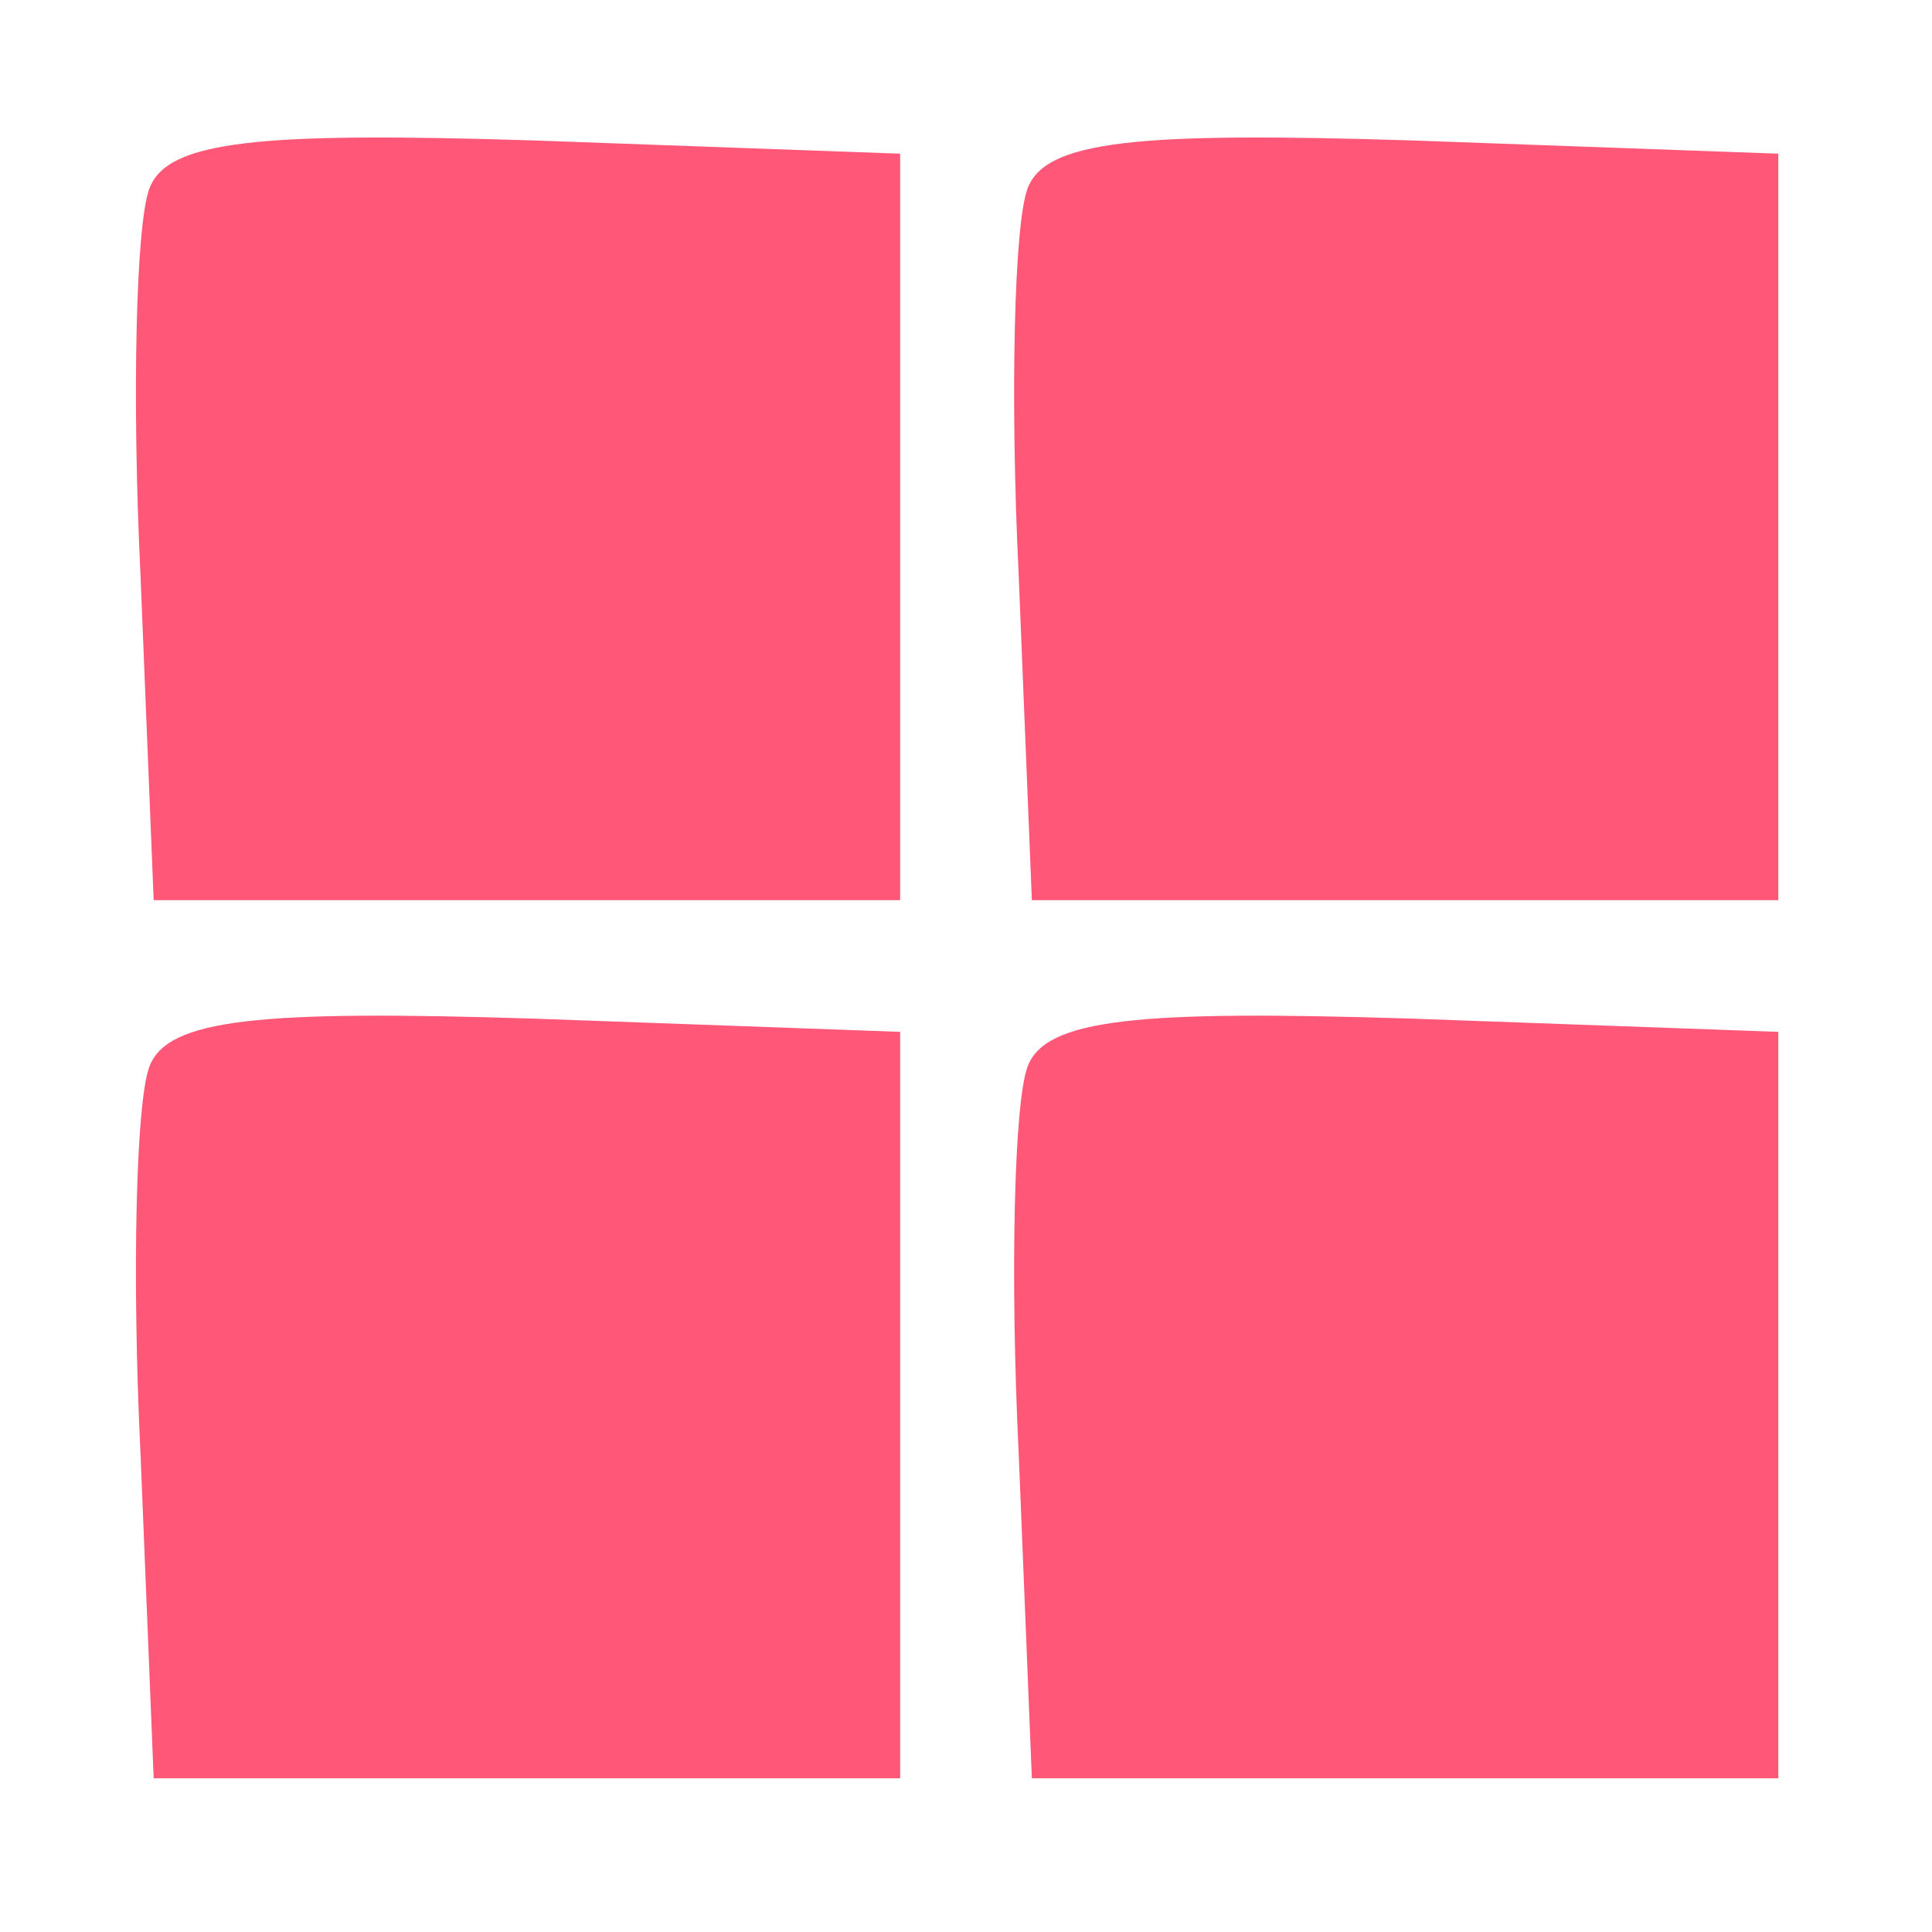
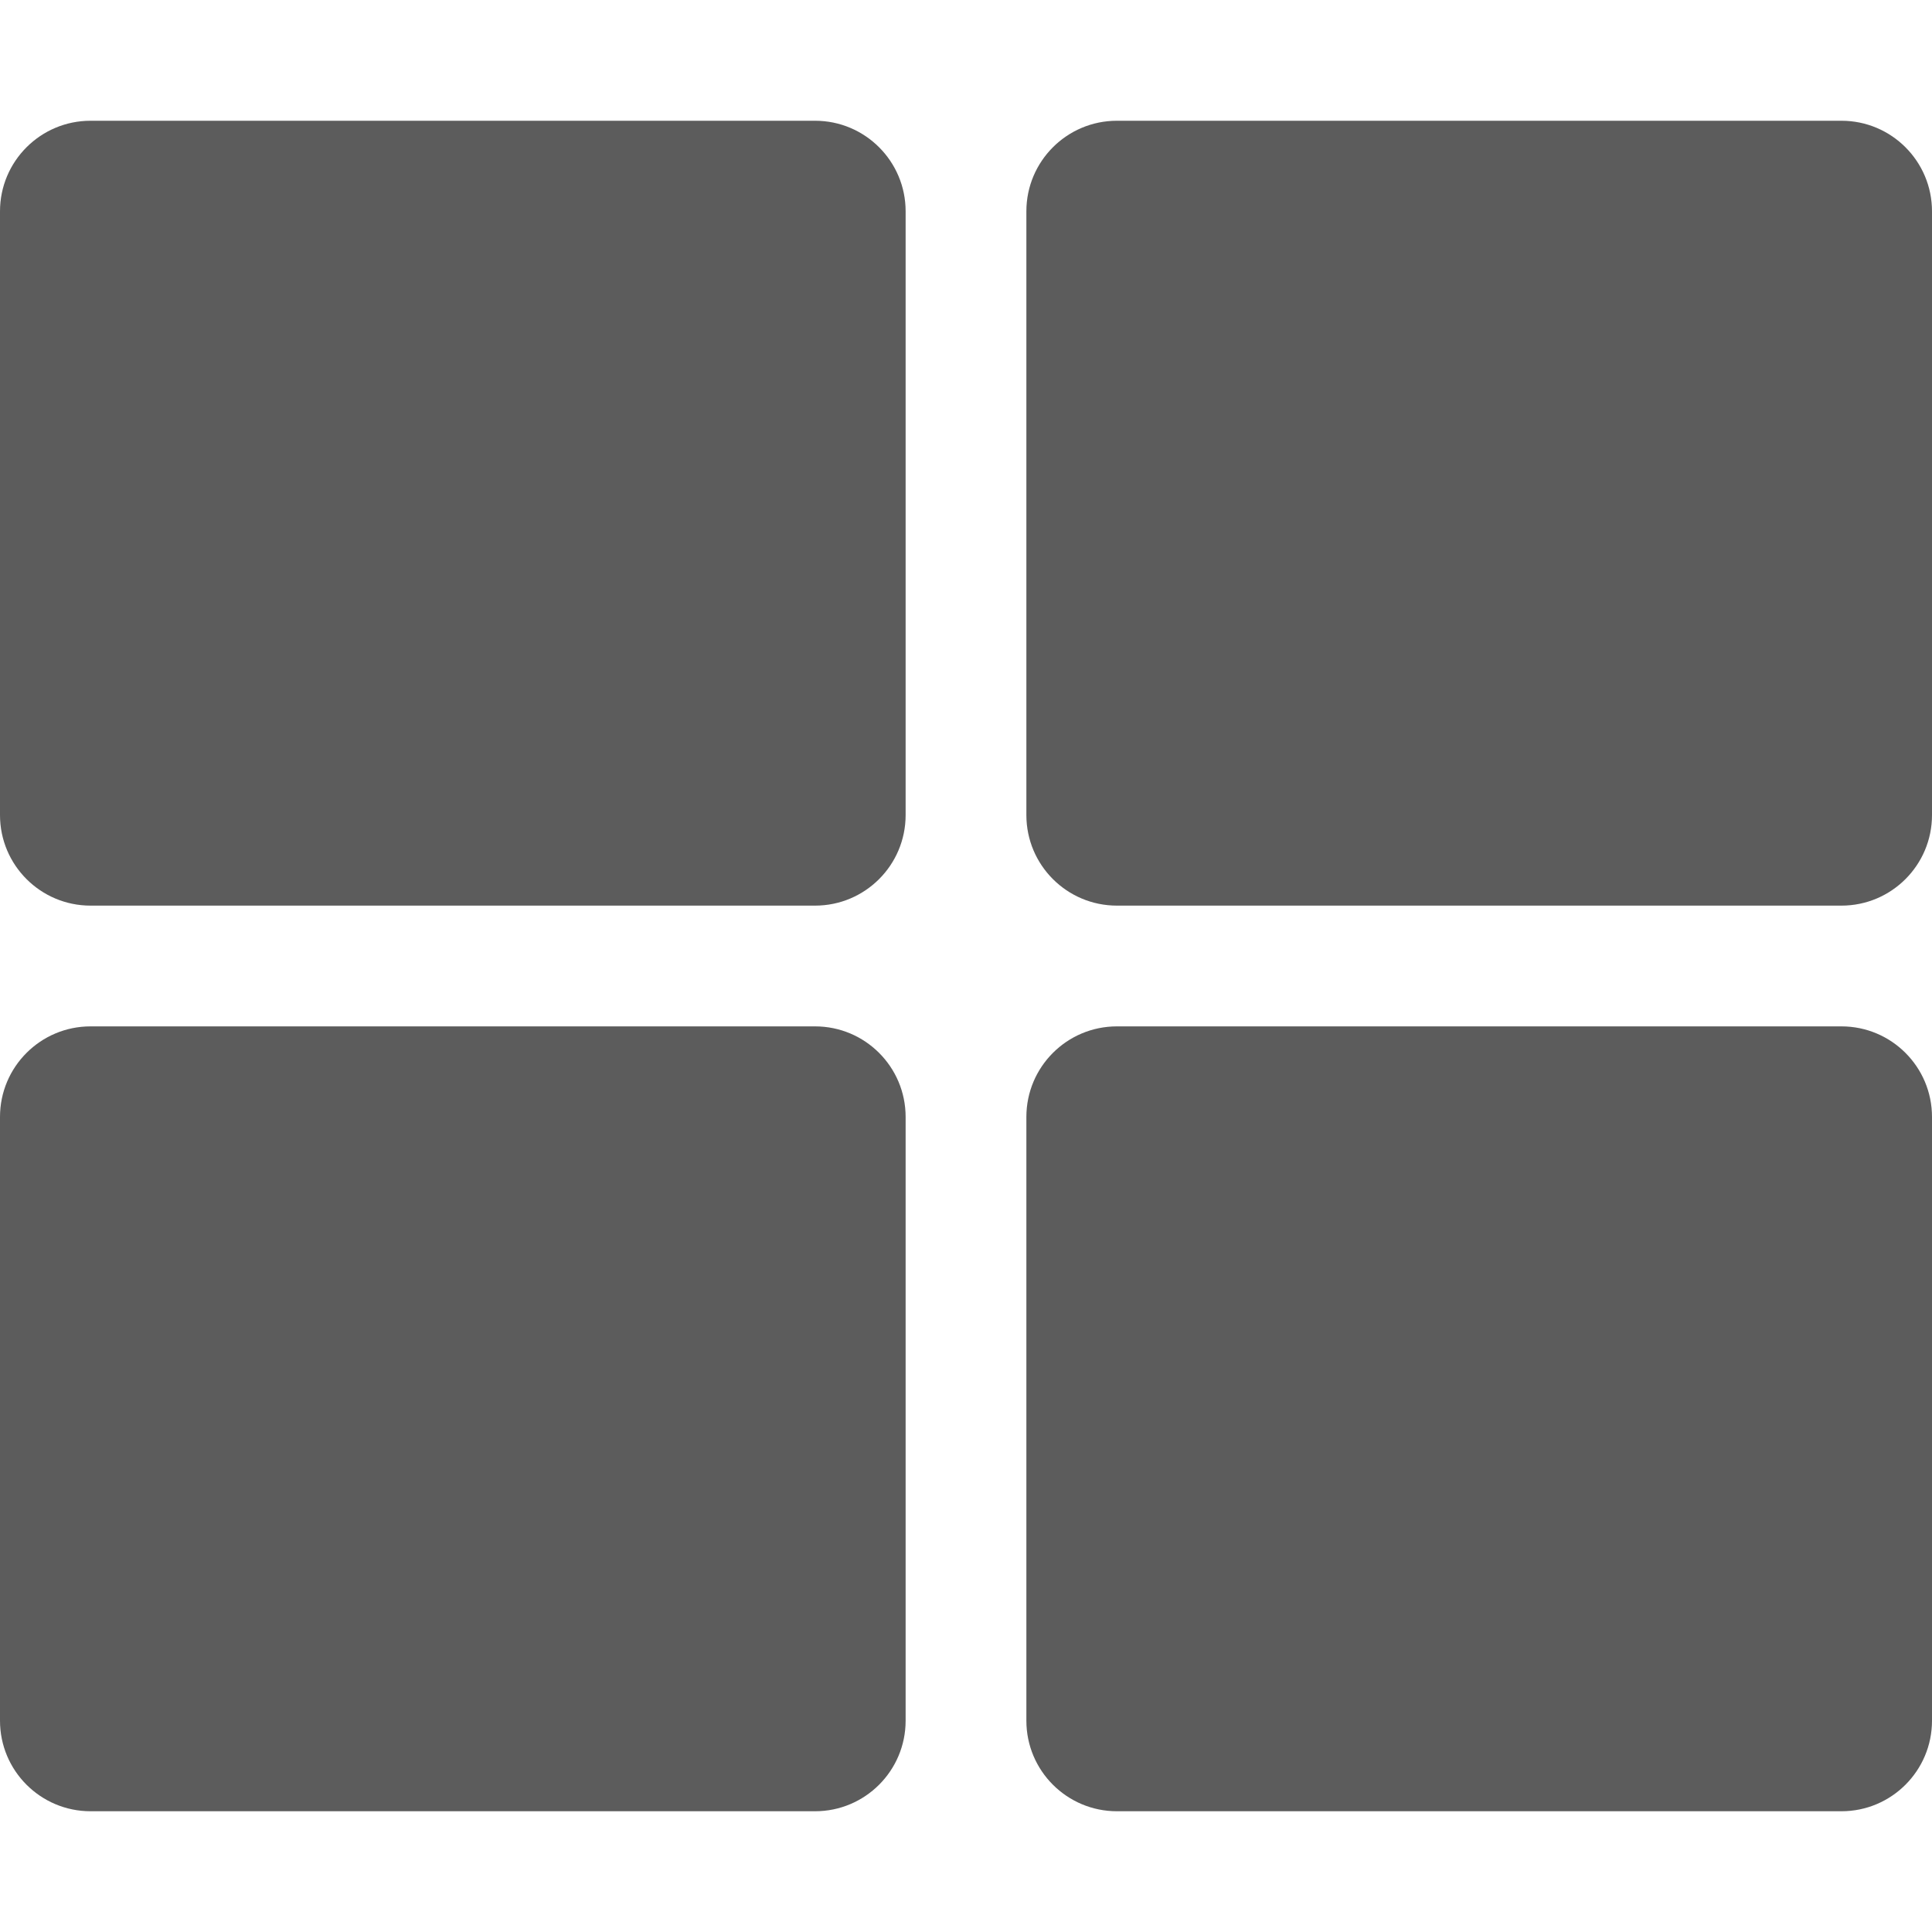
- <svg xmlns="http://www.w3.org/2000/svg" version="1.0" width="44pt" height="44pt" viewBox="0 0 44 44" preserveAspectRatio="xMidYMid meet">
-   <g transform="translate(0,44) scale(0.1,-0.1)" fill="#ff5777" stroke="none">
-     <path d="M34 397 c-3 -8 -4 -47 -2 -88 l3 -74 85 0 85 0 0 85 0 85 -83 3 c-63 2 -84 0 -88 -11z" />
-     <path d="M234 397 c-3 -8 -4 -47 -2 -88 l3 -74 85 0 85 0 0 85 0 85 -83 3 c-63 2 -84 0 -88 -11z" />
-     <path d="M34 197 c-3 -8 -4 -47 -2 -88 l3 -74 85 0 85 0 0 85 0 85 -83 3 c-63 2 -84 0 -88 -11z" />
-     <path d="M234 197 c-3 -8 -4 -47 -2 -88 l3 -74 85 0 85 0 0 85 0 85 -83 3 c-63 2 -84 0 -88 -11z" />
-   </g>
+ <svg xmlns="http://www.w3.org/2000/svg" color="#5c5c5c" aria-hidden="true" focusable="false" data-prefix="fas" data-icon="th-large" class="svg-inline--fa fa-th-large fa-w-16" role="img" viewBox="0 0 512 512">
+   <path fill="currentColor" d="M296 32h192c13.255 0 24 10.745 24 24v160c0 13.255-10.745 24-24 24H296c-13.255 0-24-10.745-24-24V56c0-13.255 10.745-24 24-24zm-80 0H24C10.745 32 0 42.745 0 56v160c0 13.255 10.745 24 24 24h192c13.255 0 24-10.745 24-24V56c0-13.255-10.745-24-24-24zM0 296v160c0 13.255 10.745 24 24 24h192c13.255 0 24-10.745 24-24V296c0-13.255-10.745-24-24-24H24c-13.255 0-24 10.745-24 24zm296 184h192c13.255 0 24-10.745 24-24V296c0-13.255-10.745-24-24-24H296c-13.255 0-24 10.745-24 24v160c0 13.255 10.745 24 24 24z" />
</svg>
